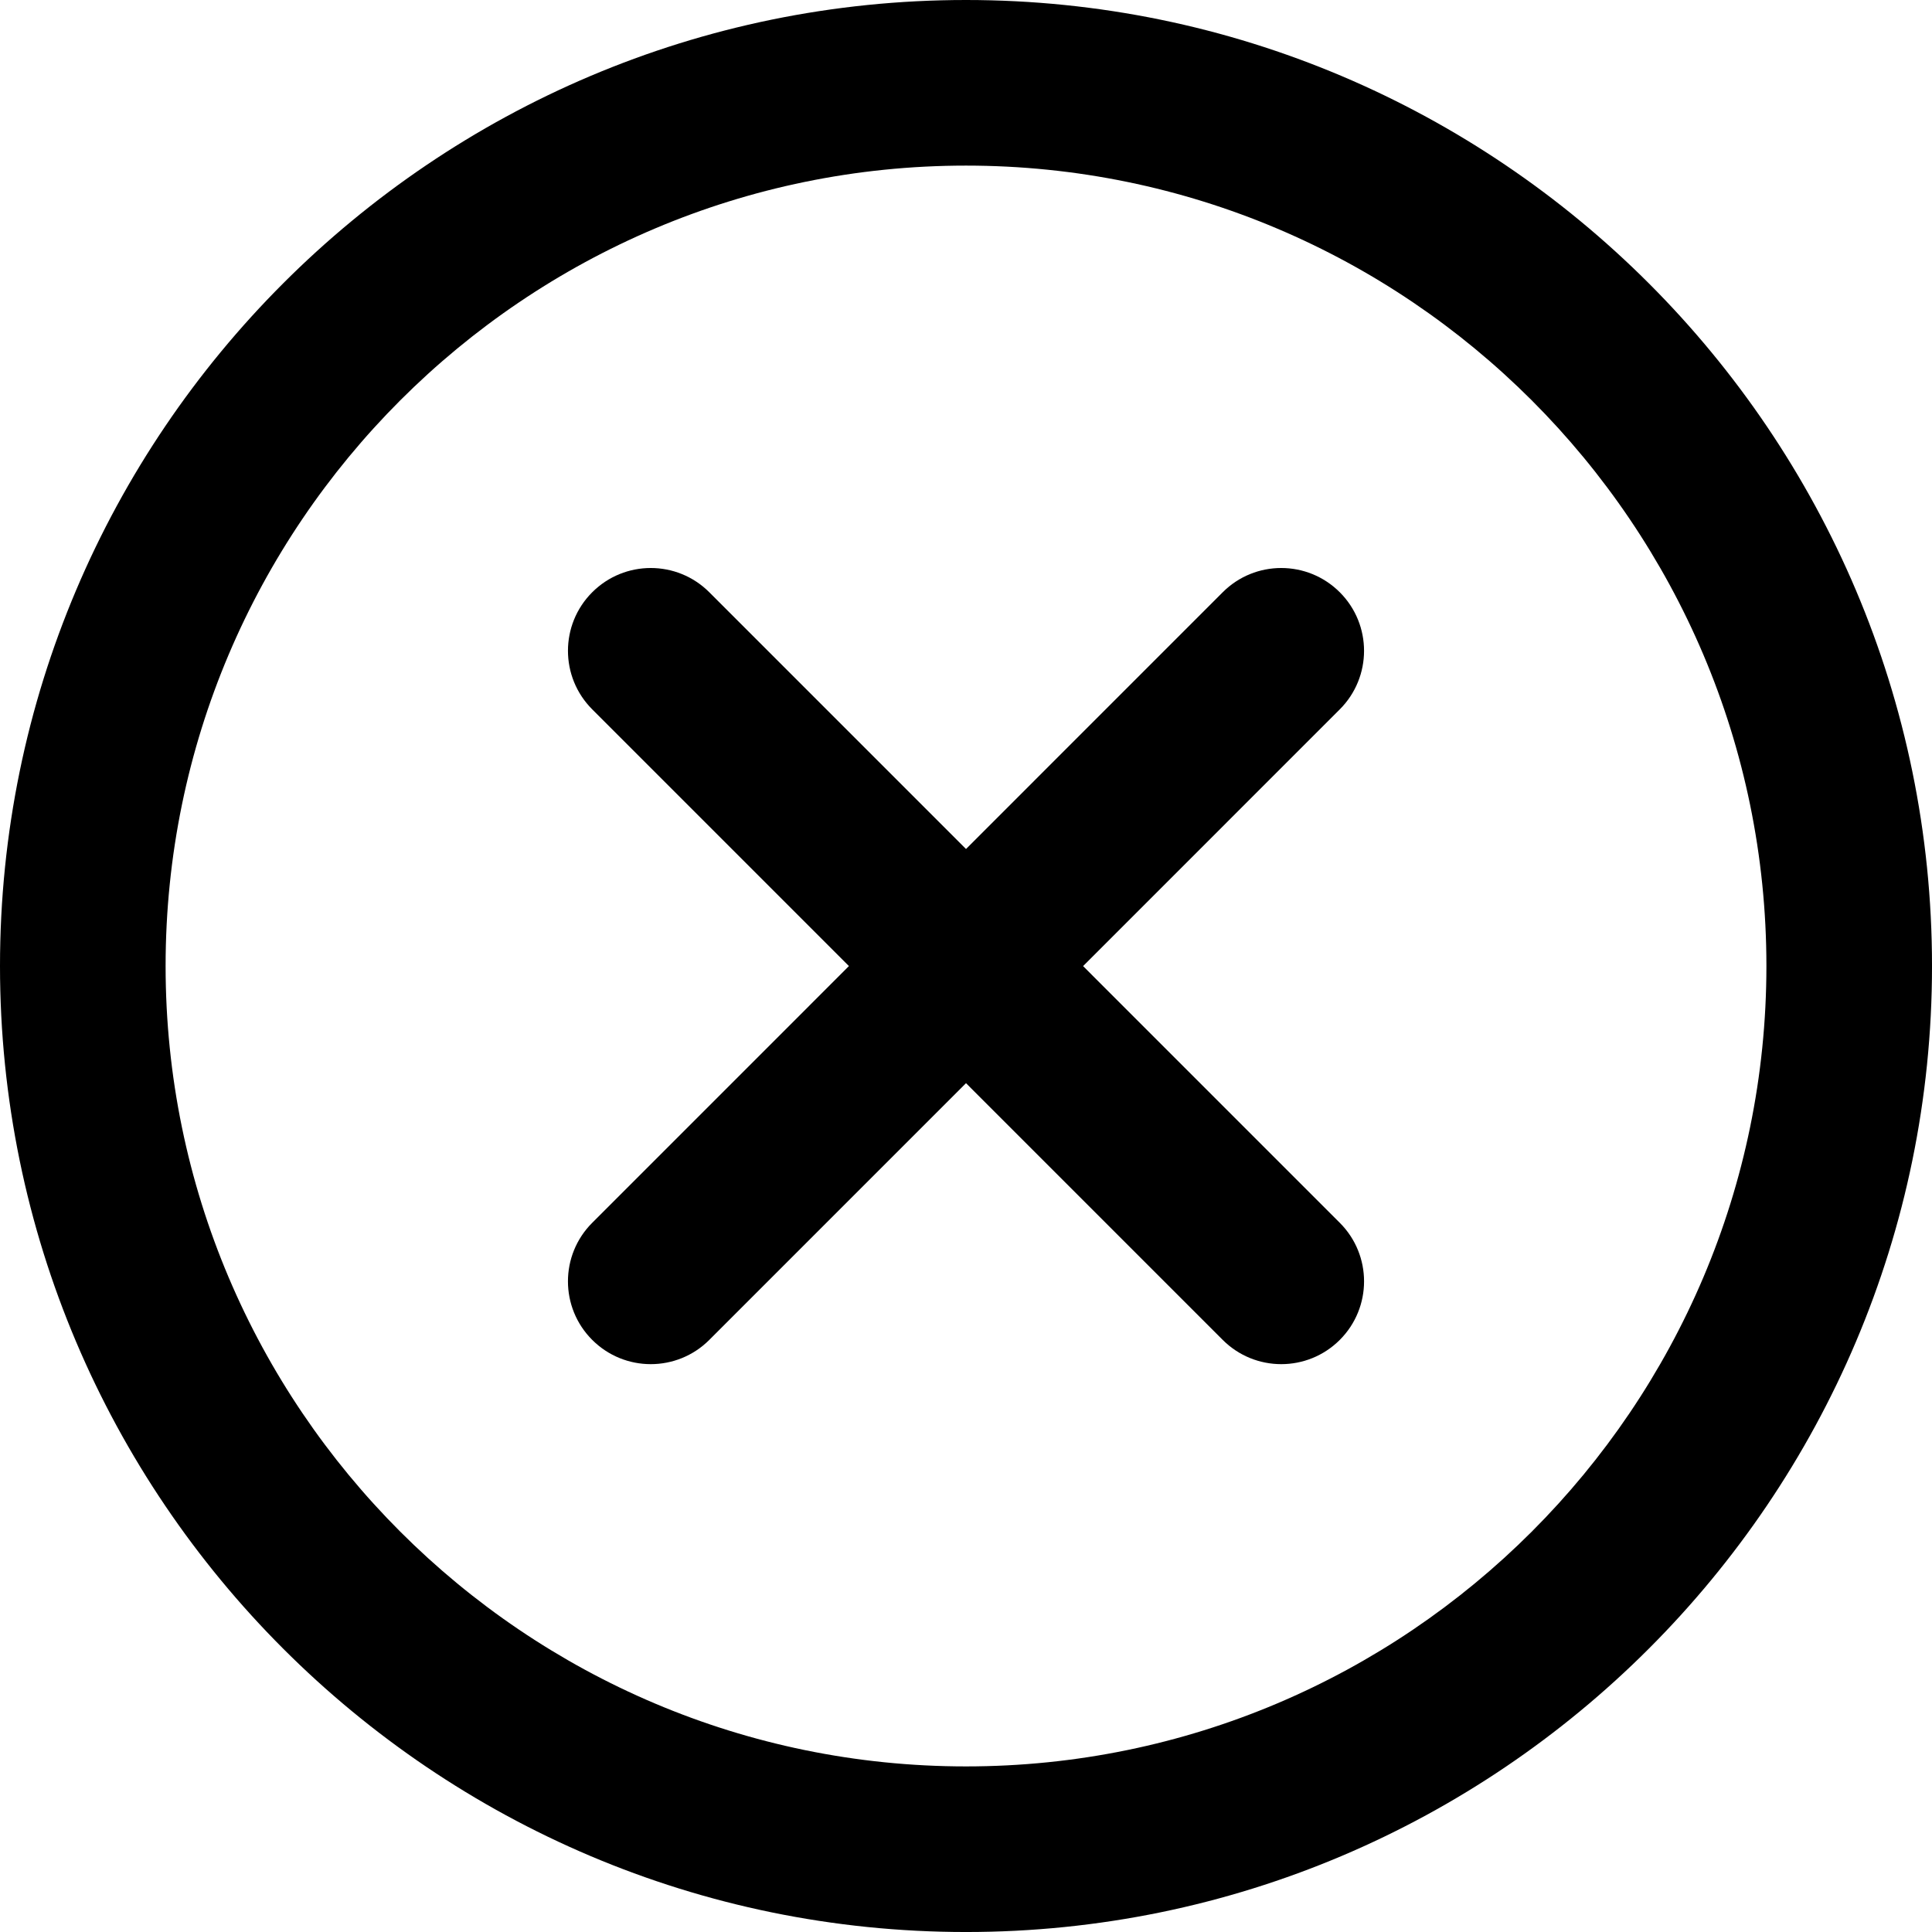
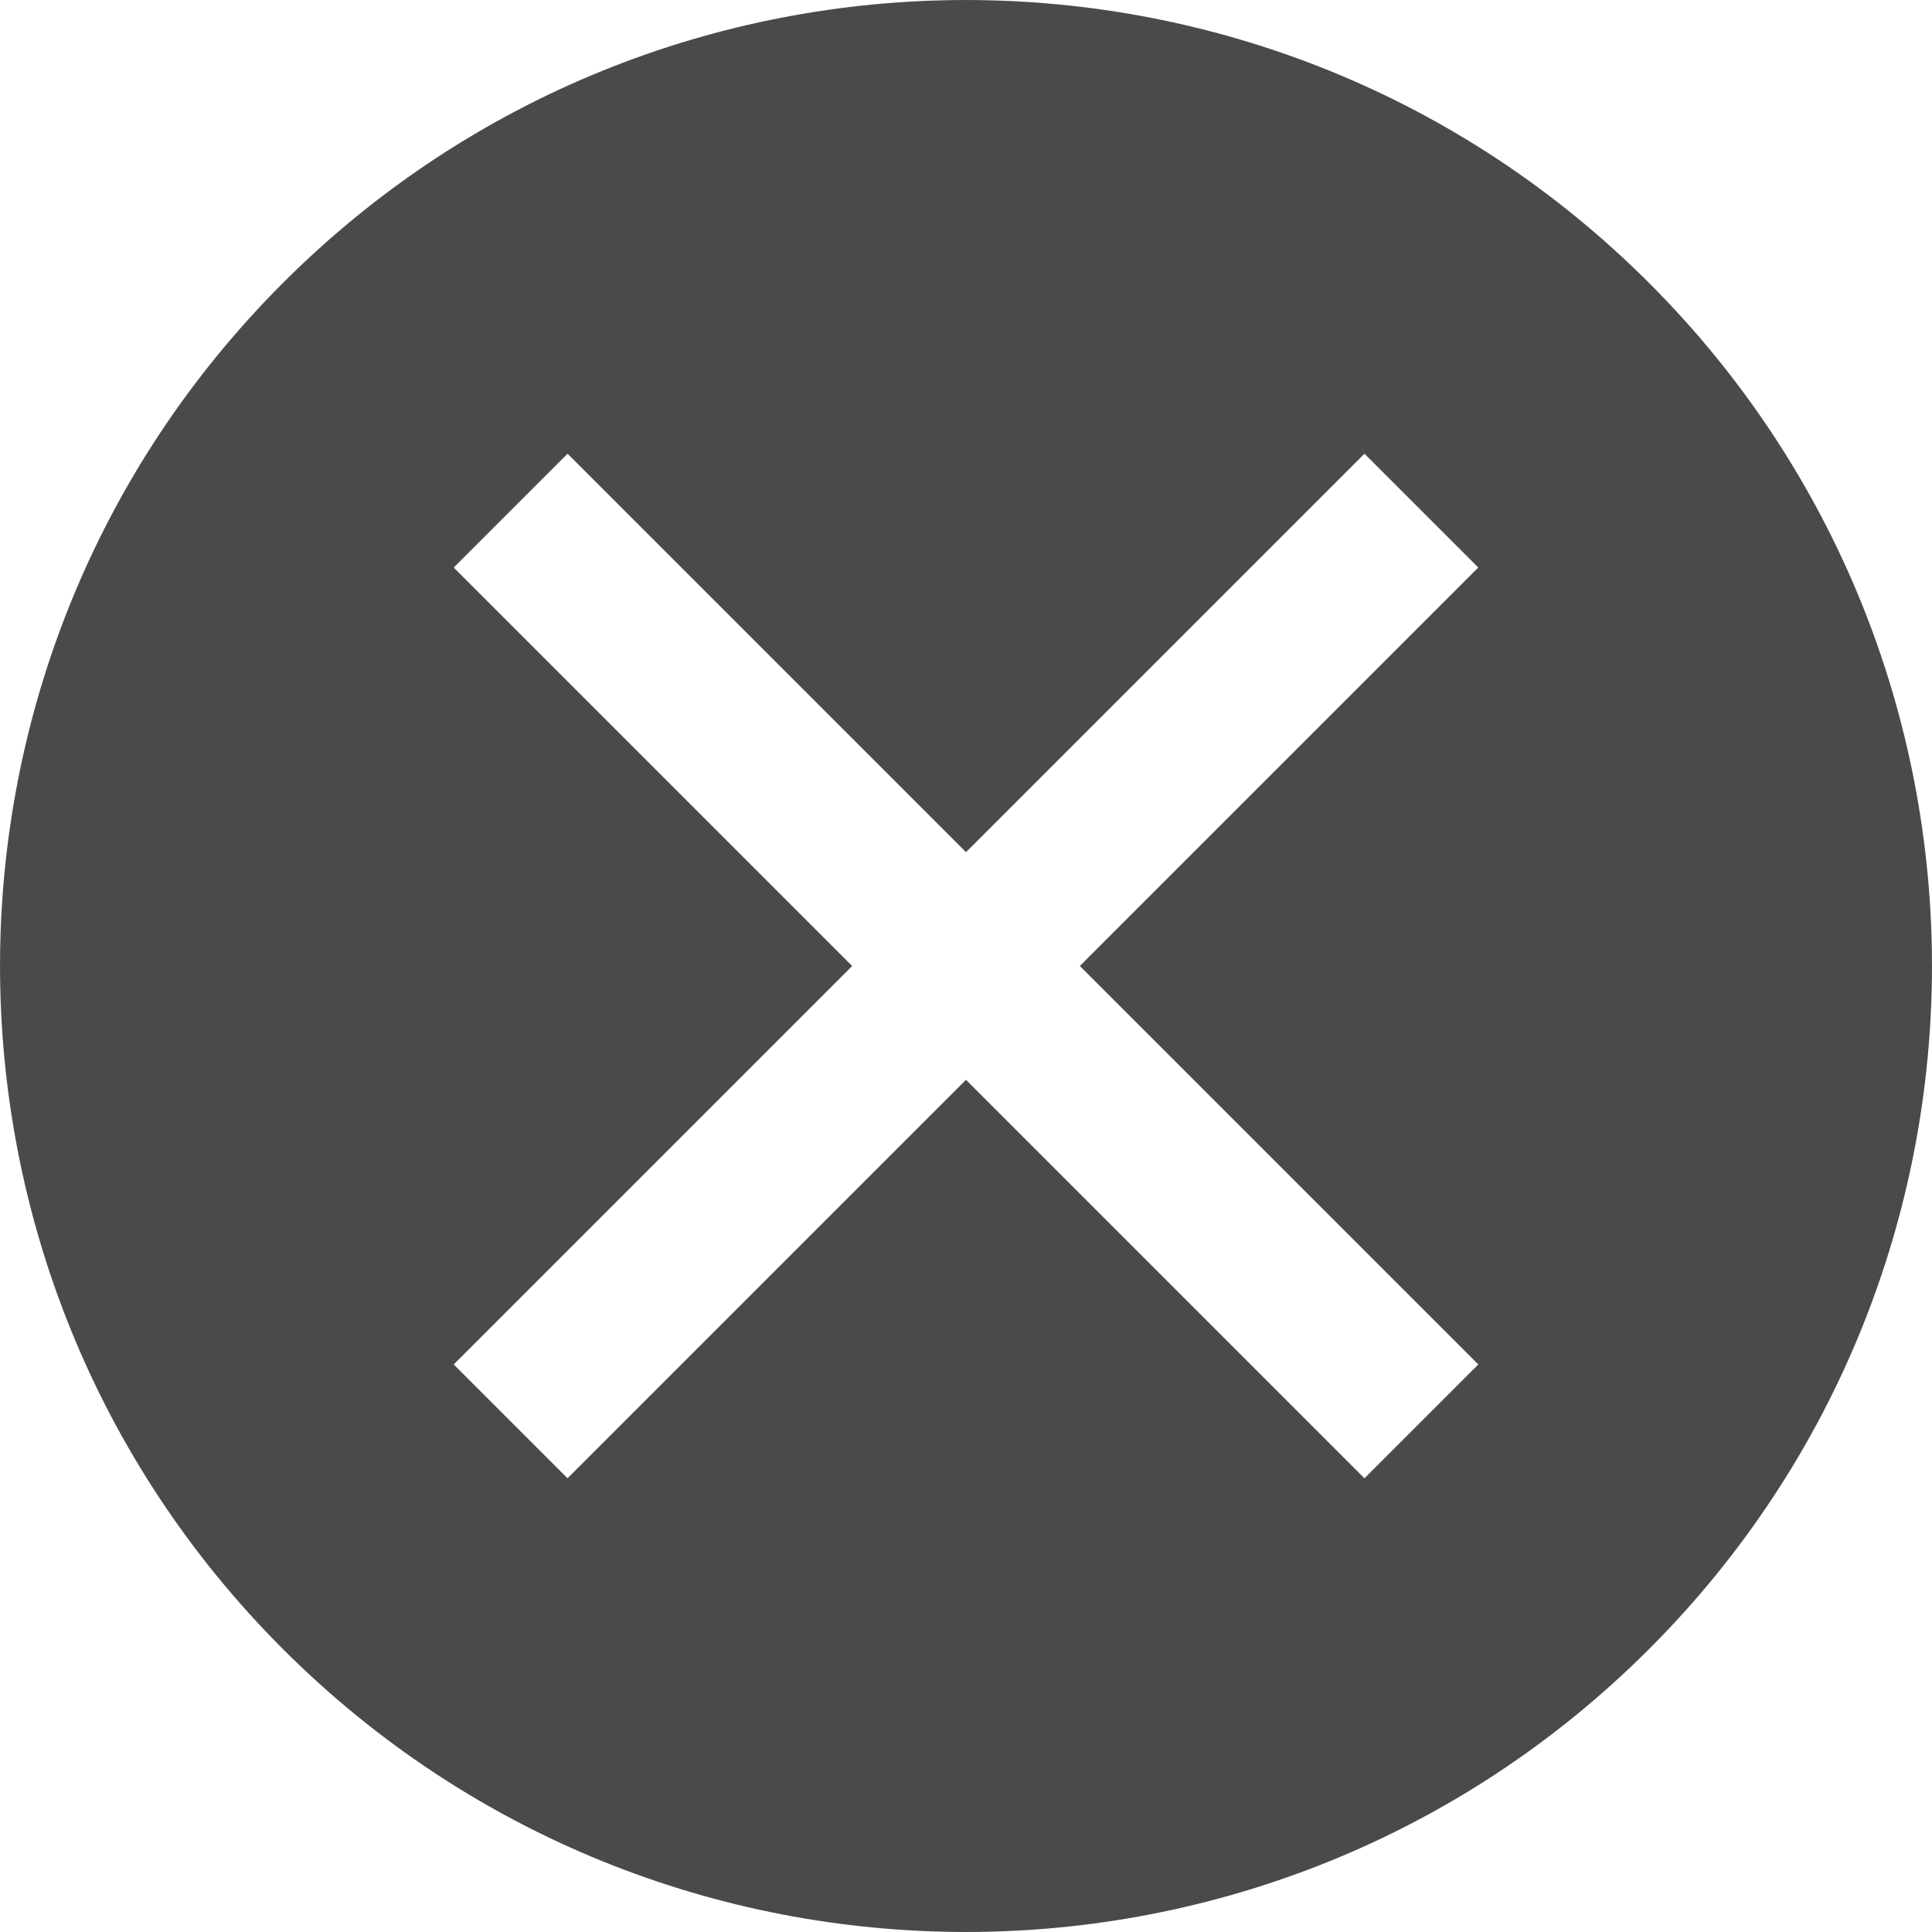
- <svg xmlns="http://www.w3.org/2000/svg" version="1.1" id="Capa_1" x="0px" y="0px" viewBox="0 0 174.239 174.239" style="enable-background:new 0 0 174.239 174.239;" xml:space="preserve">
-   <g>
-     <path d="M87.12,0C39.082,0,0,39.082,0,87.12s39.082,87.12,87.12,87.12s87.12-39.082,87.12-87.12S135.157,0,87.12,0z M87.12,159.305   c-39.802,0-72.185-32.383-72.185-72.185S47.318,14.935,87.12,14.935s72.185,32.383,72.185,72.185S126.921,159.305,87.12,159.305z" />
-     <path d="M120.83,53.414c-2.917-2.917-7.647-2.917-10.559,0L87.12,76.568L63.969,53.414c-2.917-2.917-7.642-2.917-10.559,0   s-2.917,7.642,0,10.559l23.151,23.153L53.409,110.28c-2.917,2.917-2.917,7.642,0,10.559c1.458,1.458,3.369,2.188,5.28,2.188   c1.911,0,3.824-0.729,5.28-2.188L87.12,97.686l23.151,23.153c1.458,1.458,3.369,2.188,5.28,2.188c1.911,0,3.821-0.729,5.28-2.188   c2.917-2.917,2.917-7.642,0-10.559L97.679,87.127l23.151-23.153C123.747,61.057,123.747,56.331,120.83,53.414z" />
+ <svg xmlns="http://www.w3.org/2000/svg" width="24px" height="24px" viewBox="0 0 24 24" version="1.1">
+   <defs />
+   <g id="Page-1" stroke="none" stroke-width="1" fill="none" fill-rule="evenodd">
+     <path d="M13,11 L13,4 L11,4 L11,11 L4,11 L4,13 L11,13 L11,20 L13,20 L13,13 L20,13 L20,11 L13,11 Z M12,24 C5.373,24 0,18.627 0,12 C0,5.373 5.373,0 12,0 C18.627,0 24,5.373 24,12 C24,18.627 18.627,24 12,24 Z" id="Combined-Shape" fill="#4A4A4A" transform="translate(12, 12) rotate(45) translate(-12, -12) " />
  </g>
-   <g>
- </g>
-   <g>
- </g>
-   <g>
- </g>
-   <g>
- </g>
-   <g>
- </g>
-   <g>
- </g>
-   <g>
- </g>
-   <g>
- </g>
-   <g>
- </g>
-   <g>
- </g>
-   <g>
- </g>
-   <g>
- </g>
-   <g>
- </g>
-   <g>
- </g>
-   <g>
- </g>
</svg>
